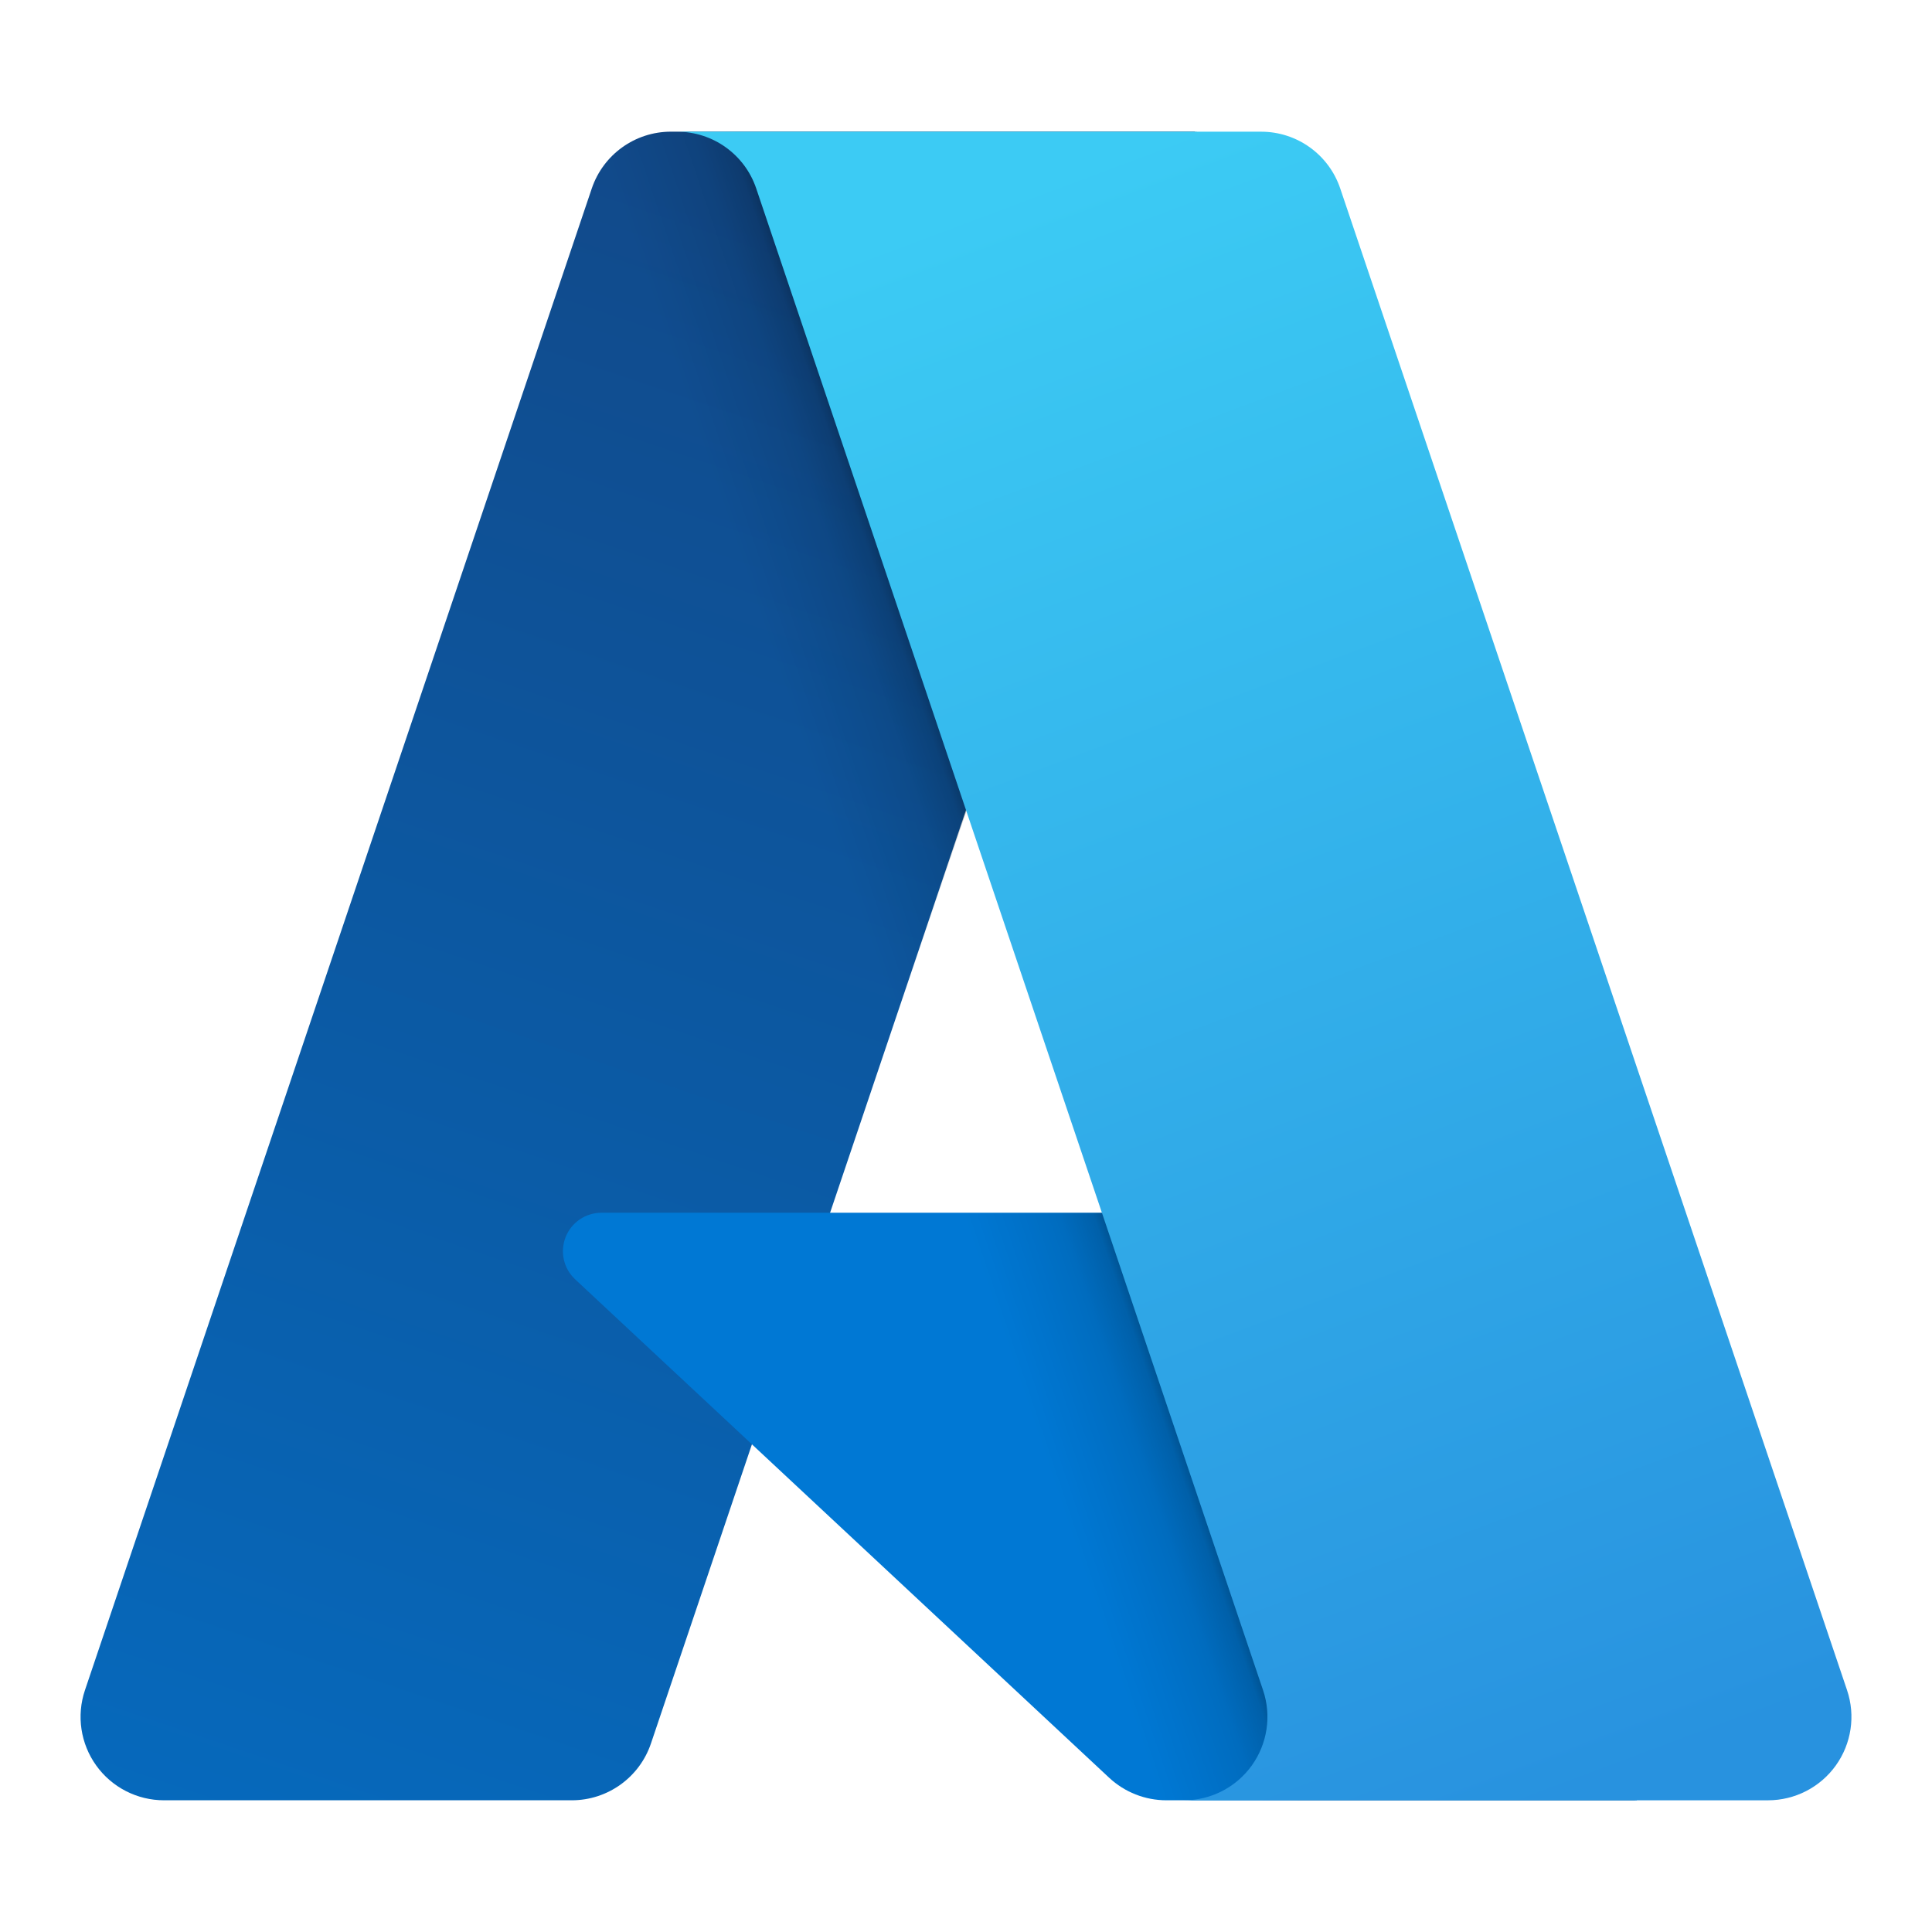
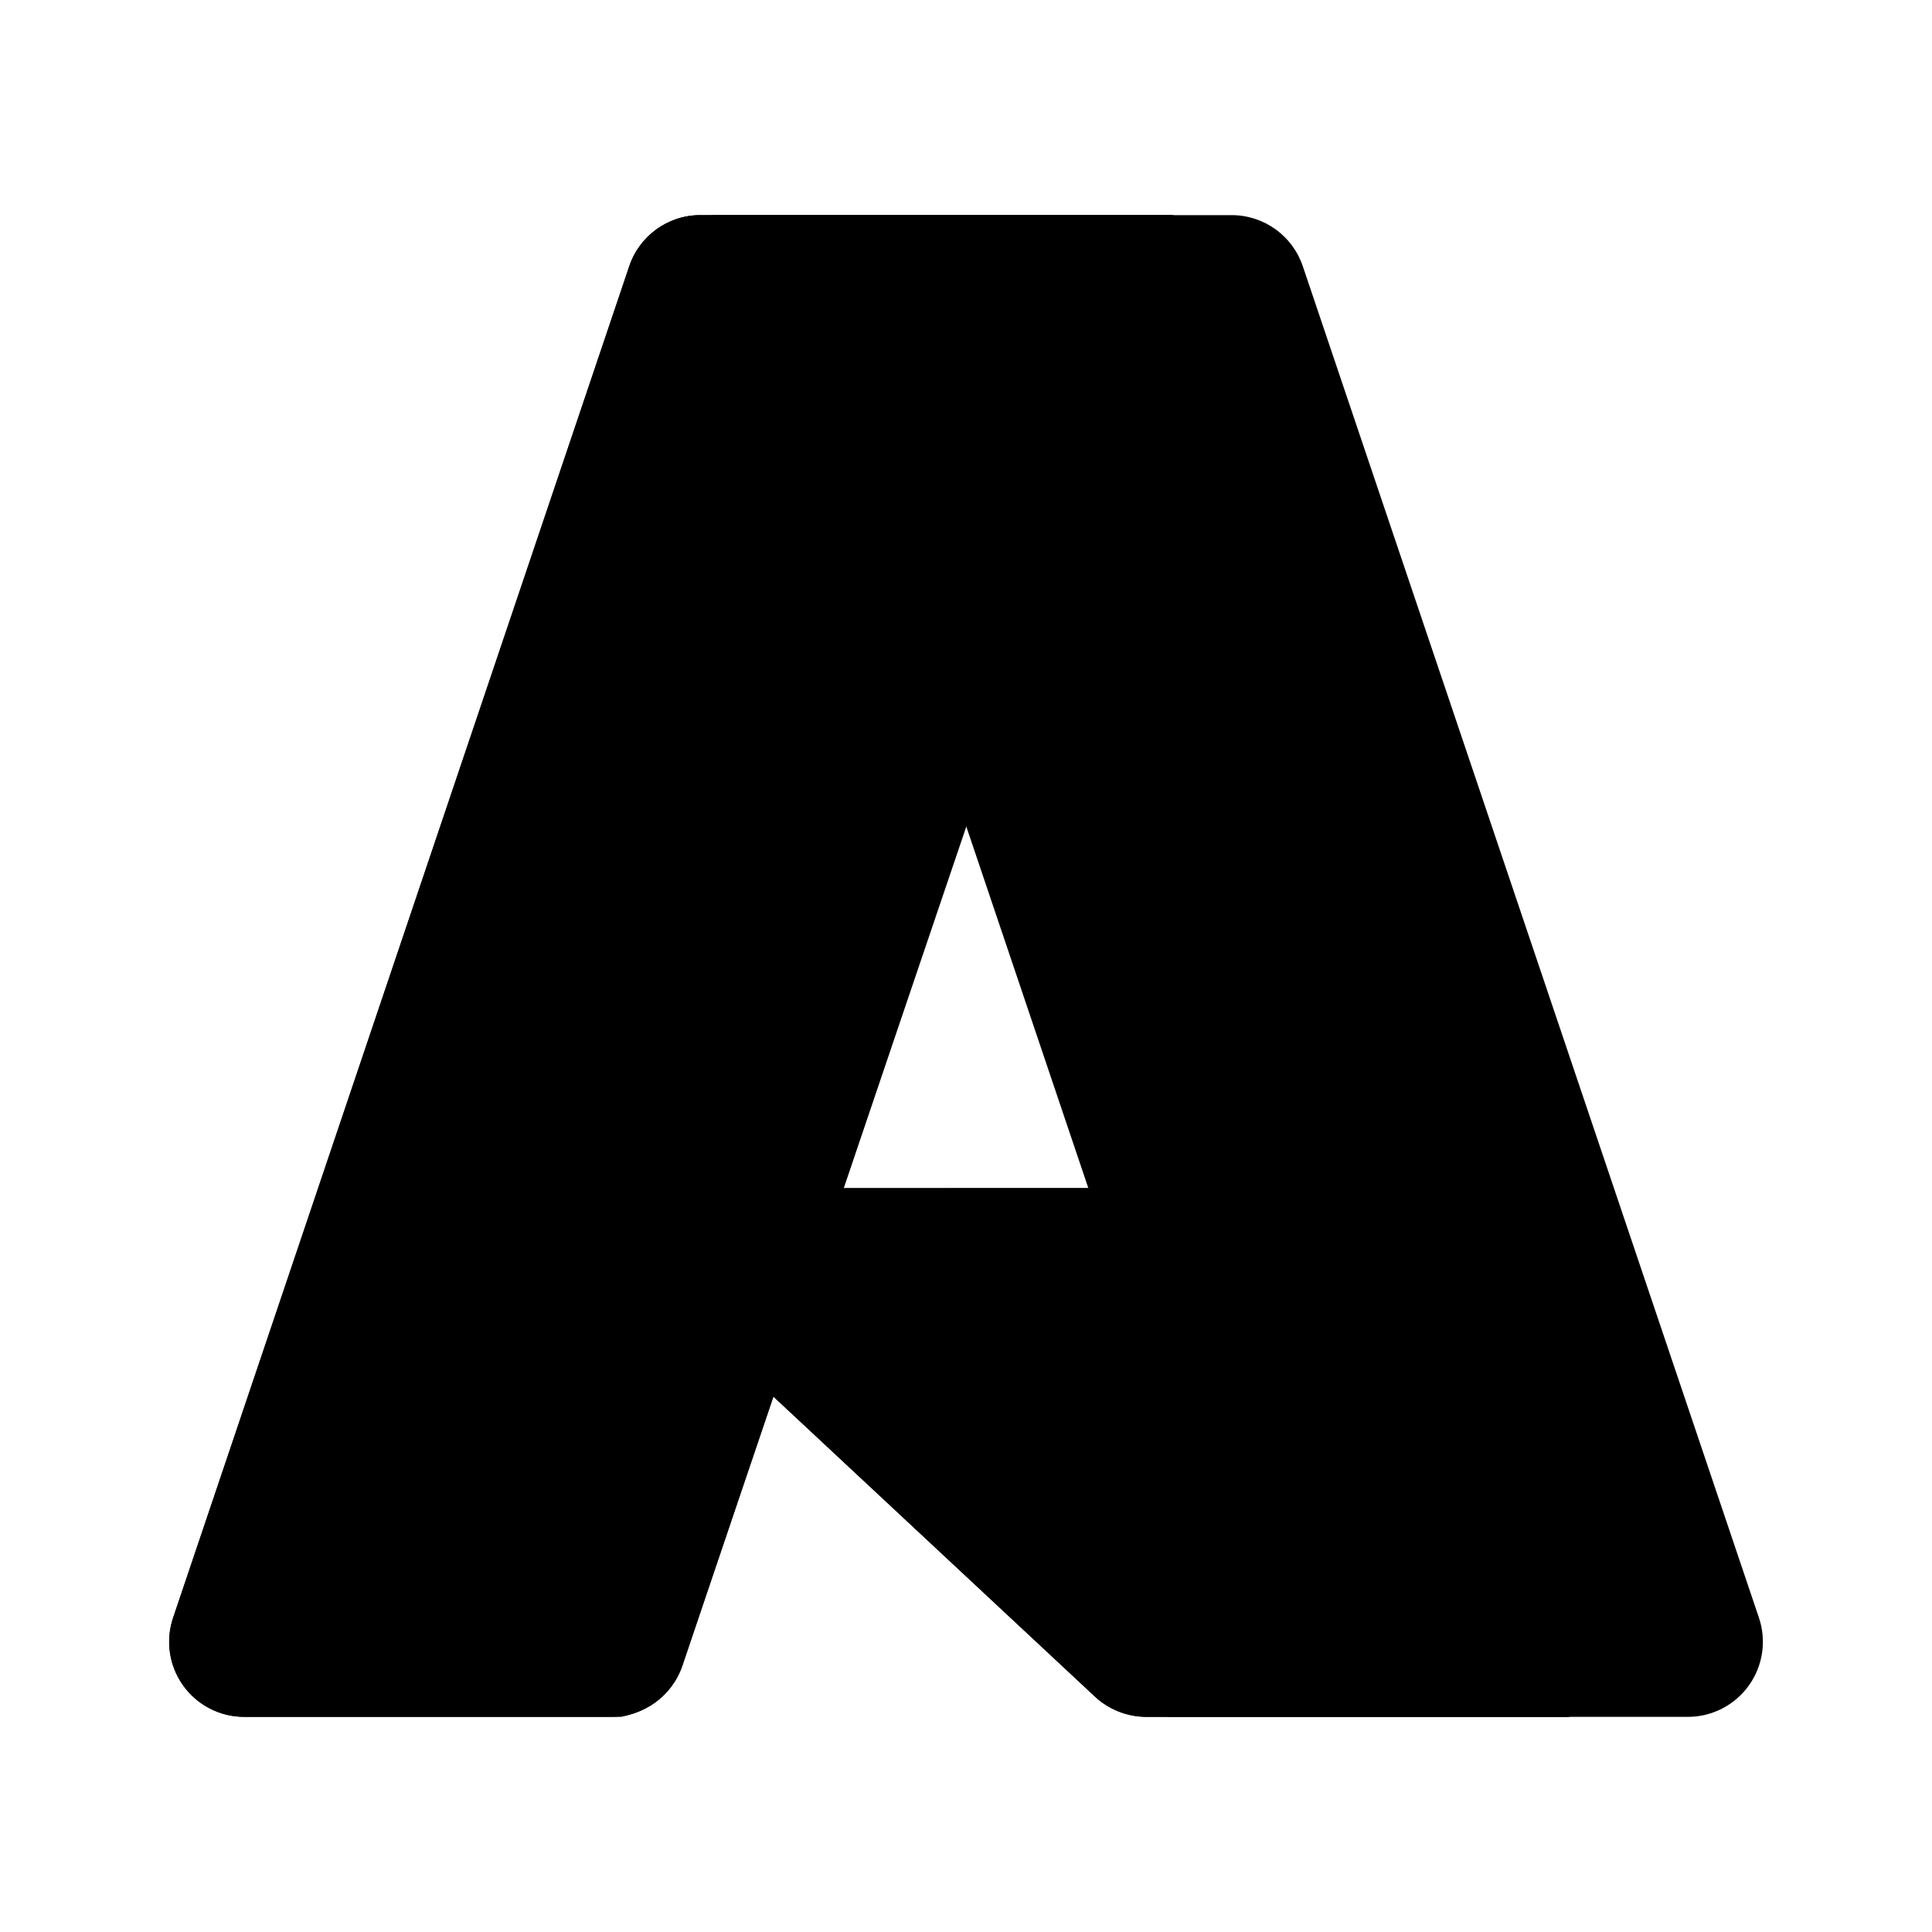
- <svg xmlns="http://www.w3.org/2000/svg" width="150" height="150" viewBox="0 0 96 96">
-   <defs>
-     <linearGradient id="e399c19f-b68f-429d-b176-18c2117ff73c" x1="-1032.172" x2="-1059.213" y1="145.312" y2="65.426" gradientTransform="matrix(1 0 0 -1 1075 158)" gradientUnits="userSpaceOnUse">
-       <stop offset="0" stop-color="#114a8b" />
-       <stop offset="1" stop-color="#0669bc" />
-     </linearGradient>
-     <linearGradient id="ac2a6fc2-ca48-4327-9a3c-d4dcc3256e15" x1="-1023.725" x2="-1029.98" y1="108.083" y2="105.968" gradientTransform="matrix(1 0 0 -1 1075 158)" gradientUnits="userSpaceOnUse">
-       <stop offset="0" stop-opacity=".3" />
-       <stop offset=".071" stop-opacity=".2" />
-       <stop offset=".321" stop-opacity=".1" />
-       <stop offset=".623" stop-opacity=".05" />
-       <stop offset="1" stop-opacity="0" />
-     </linearGradient>
-     <linearGradient id="a7fee970-a784-4bb1-af8d-63d18e5f7db9" x1="-1027.165" x2="-997.482" y1="147.642" y2="68.561" gradientTransform="matrix(1 0 0 -1 1075 158)" gradientUnits="userSpaceOnUse">
-       <stop offset="0" stop-color="#3ccbf4" />
-       <stop offset="1" stop-color="#2892df" />
-     </linearGradient>
-   </defs>
-   <path fill="url(#e399c19f-b68f-429d-b176-18c2117ff73c)" d="M33.338 6.544h26.038l-27.03 80.087a4.152 4.152 0 0 1-3.933 2.824H8.149a4.145 4.145 0 0 1-3.928-5.47L29.404 9.368a4.152 4.152 0 0 1 3.934-2.825z" />
-   <path fill="#0078d4" d="M71.175 60.261h-41.29a1.911 1.911 0 0 0-1.305 3.309l26.532 24.764a4.171 4.171 0 0 0 2.846 1.121h23.38z" />
-   <path fill="url(#ac2a6fc2-ca48-4327-9a3c-d4dcc3256e15)" d="M33.338 6.544a4.118 4.118 0 0 0-3.943 2.879L4.252 83.917a4.14 4.14 0 0 0 3.908 5.538h20.787a4.443 4.443 0 0 0 3.41-2.9l5.014-14.777 17.91 16.705a4.237 4.237 0 0 0 2.666.972H81.24L71.024 60.261l-29.781.007L59.47 6.544z" />
-   <path fill="url(#a7fee970-a784-4bb1-af8d-63d18e5f7db9)" d="M66.595 9.364a4.145 4.145 0 0 0-3.928-2.82H33.648a4.146 4.146 0 0 1 3.928 2.82l25.184 74.62a4.146 4.146 0 0 1-3.928 5.472h29.02a4.146 4.146 0 0 0 3.927-5.472z" />
+ <svg xmlns="http://www.w3.org/2000/svg" viewBox="0 0 24 24" fill="currentColor" aria-hidden="true">
+   <g transform="translate(1.200 1.200) scale(0.225)">
+     <defs>
+       <linearGradient id="e399c19f-b68f-429d-b176-18c2117ff73c" x1="-1032.172" x2="-1059.213" y1="145.312" y2="65.426" gradientTransform="matrix(1 0 0 -1 1075 158)" gradientUnits="userSpaceOnUse">
+         <stop offset="0" stop-color="#114a8b" />
+         <stop offset="1" stop-color="#0669bc" />
+       </linearGradient>
+       <linearGradient id="ac2a6fc2-ca48-4327-9a3c-d4dcc3256e15" x1="-1023.725" x2="-1029.98" y1="108.083" y2="105.968" gradientTransform="matrix(1 0 0 -1 1075 158)" gradientUnits="userSpaceOnUse">
+         <stop offset="0" stop-opacity=".3" />
+         <stop offset=".071" stop-opacity=".2" />
+         <stop offset=".321" stop-opacity=".1" />
+         <stop offset=".623" stop-opacity=".05" />
+         <stop offset="1" stop-opacity="0" />
+       </linearGradient>
+       <linearGradient id="a7fee970-a784-4bb1-af8d-63d18e5f7db9" x1="-1027.165" x2="-997.482" y1="147.642" y2="68.561" gradientTransform="matrix(1 0 0 -1 1075 158)" gradientUnits="userSpaceOnUse">
+         <stop offset="0" stop-color="#3ccbf4" />
+         <stop offset="1" stop-color="#2892df" />
+       </linearGradient>
+     </defs>
+     <path fill="currentColor" d="M33.338 6.544h26.038l-27.03 80.087a4.152 4.152 0 0 1-3.933 2.824H8.149a4.145 4.145 0 0 1-3.928-5.47L29.404 9.368a4.152 4.152 0 0 1 3.934-2.825z" />
+     <path fill="currentColor" d="M71.175 60.261h-41.29a1.911 1.911 0 0 0-1.305 3.309l26.532 24.764a4.171 4.171 0 0 0 2.846 1.121h23.38z" />
+     <path fill="currentColor" d="M33.338 6.544a4.118 4.118 0 0 0-3.943 2.879L4.252 83.917a4.14 4.14 0 0 0 3.908 5.538h20.787a4.443 4.443 0 0 0 3.41-2.9l5.014-14.777 17.91 16.705a4.237 4.237 0 0 0 2.666.972H81.24L71.024 60.261l-29.781.007L59.47 6.544z" />
+     <path fill="currentColor" d="M66.595 9.364a4.145 4.145 0 0 0-3.928-2.82H33.648a4.146 4.146 0 0 1 3.928 2.82l25.184 74.62a4.146 4.146 0 0 1-3.928 5.472h29.02a4.146 4.146 0 0 0 3.927-5.472z" />
+   </g>
</svg>
